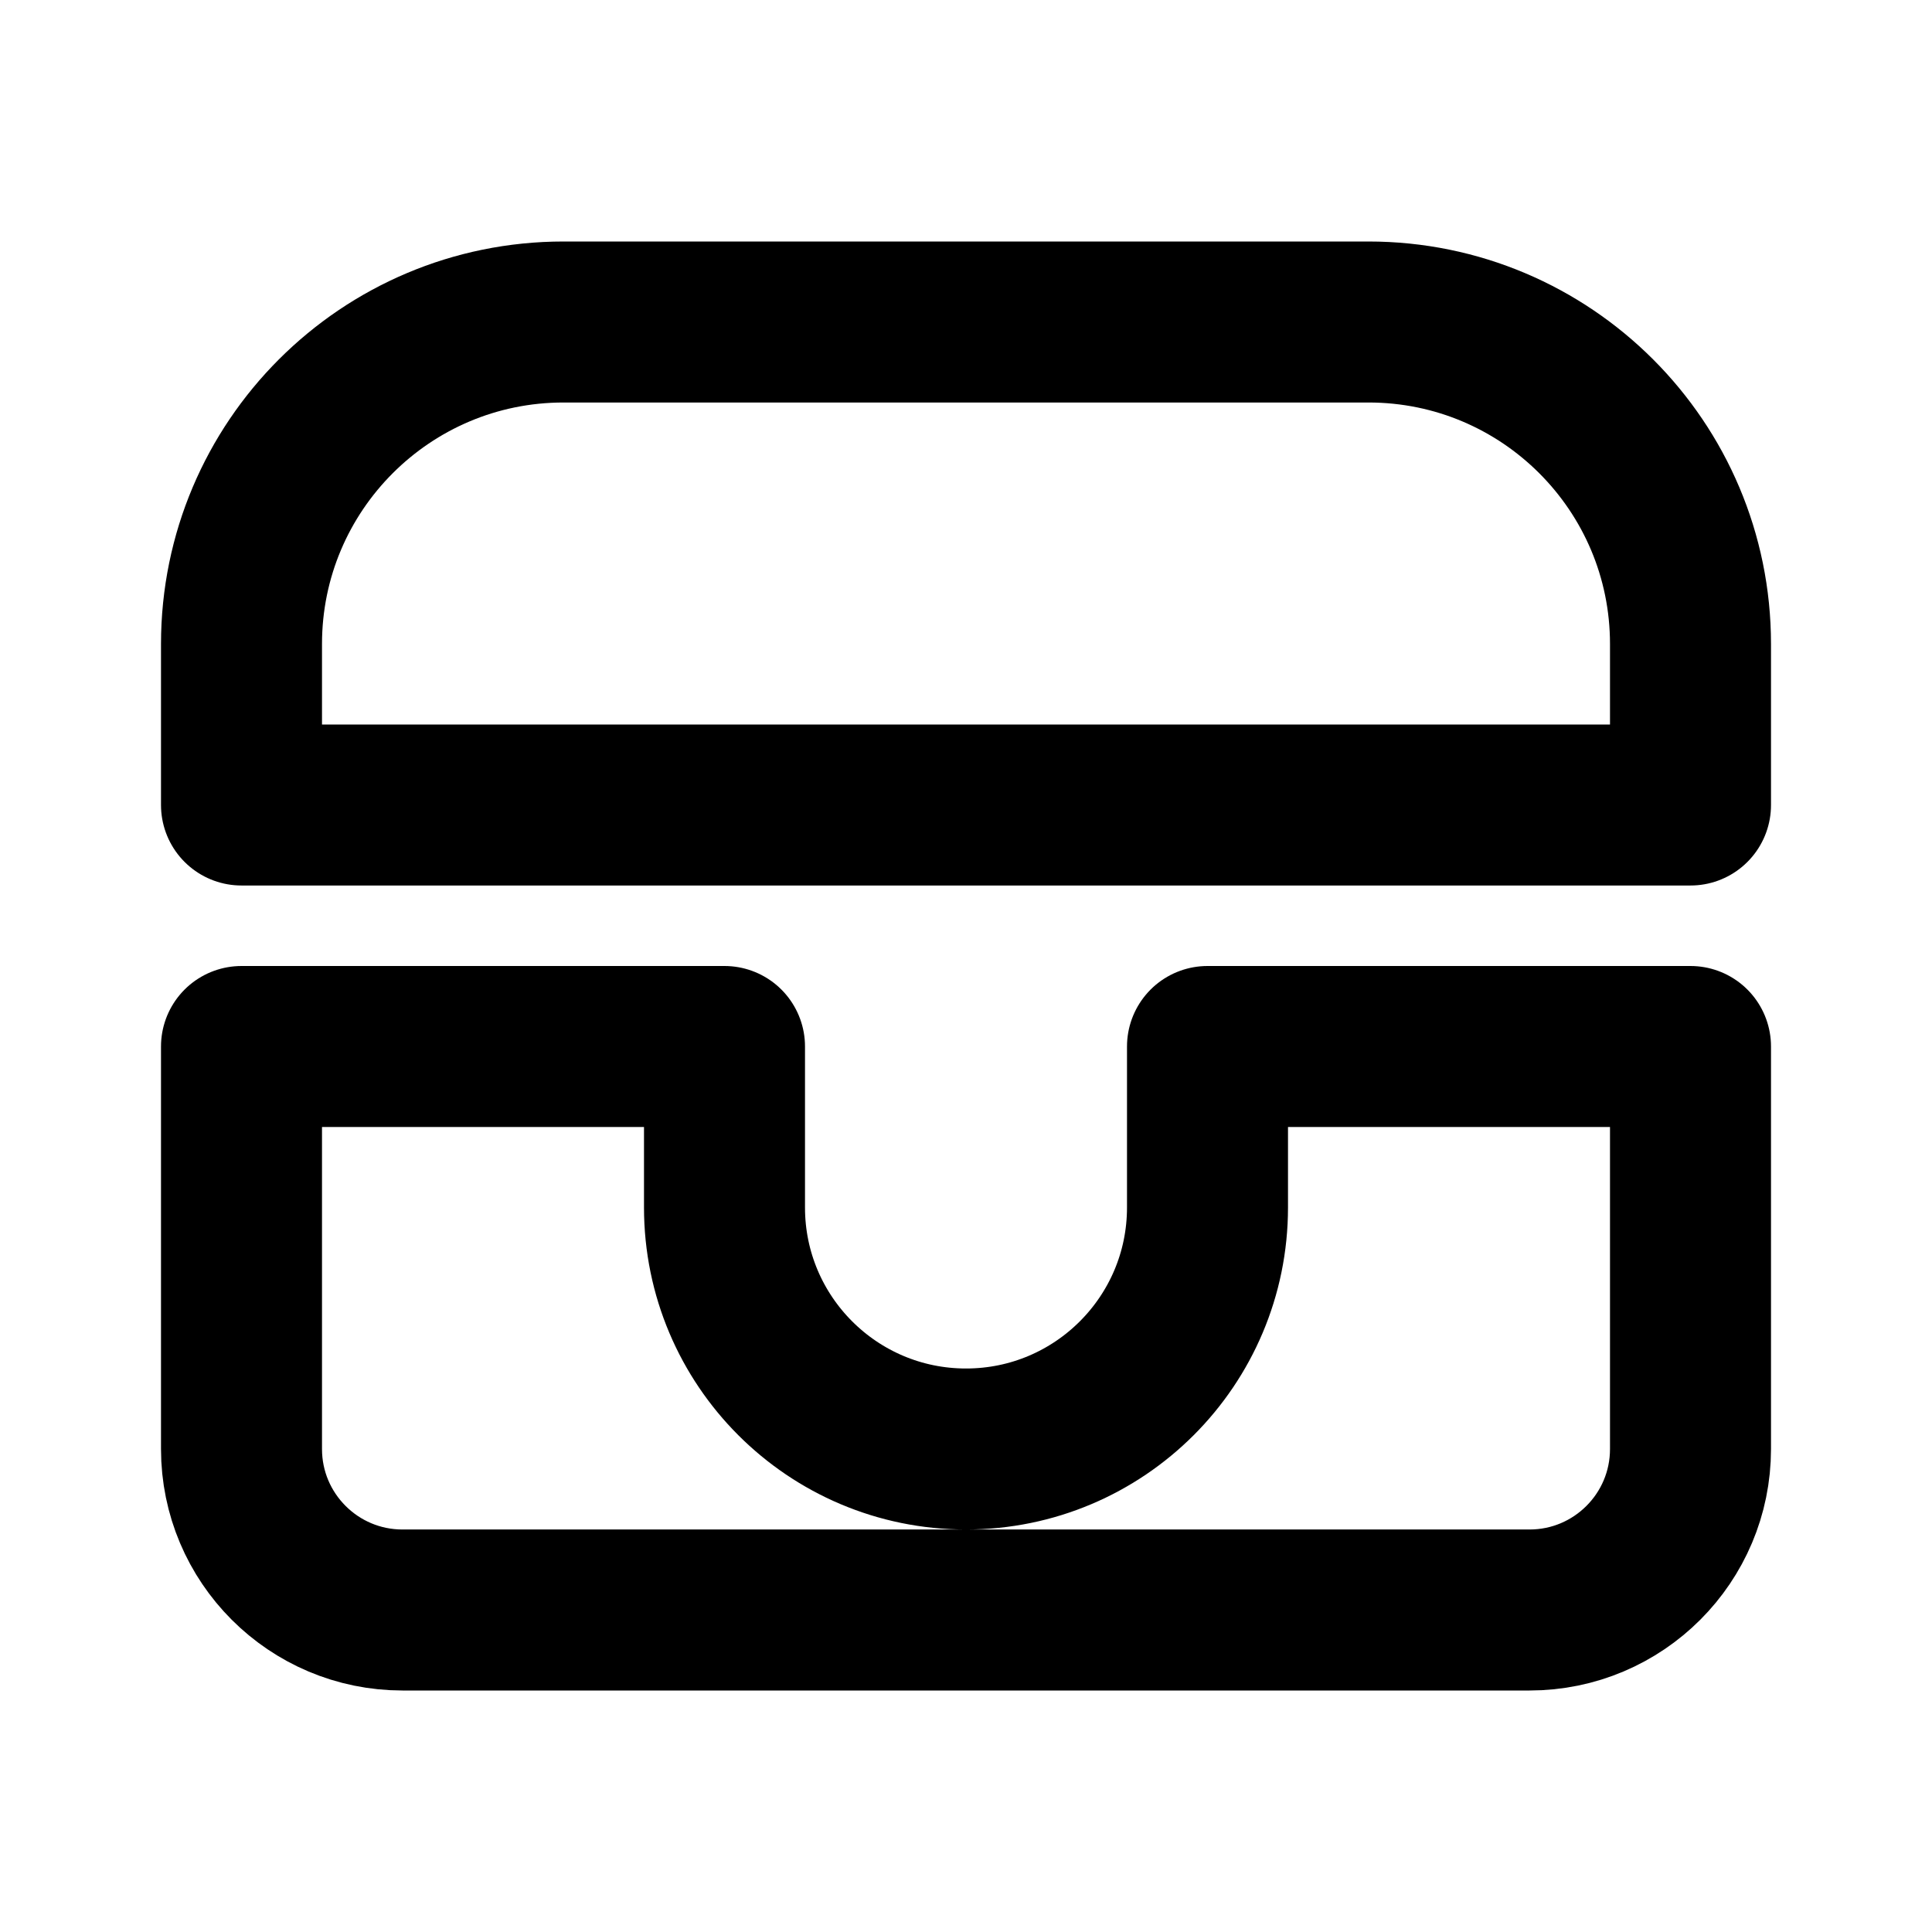
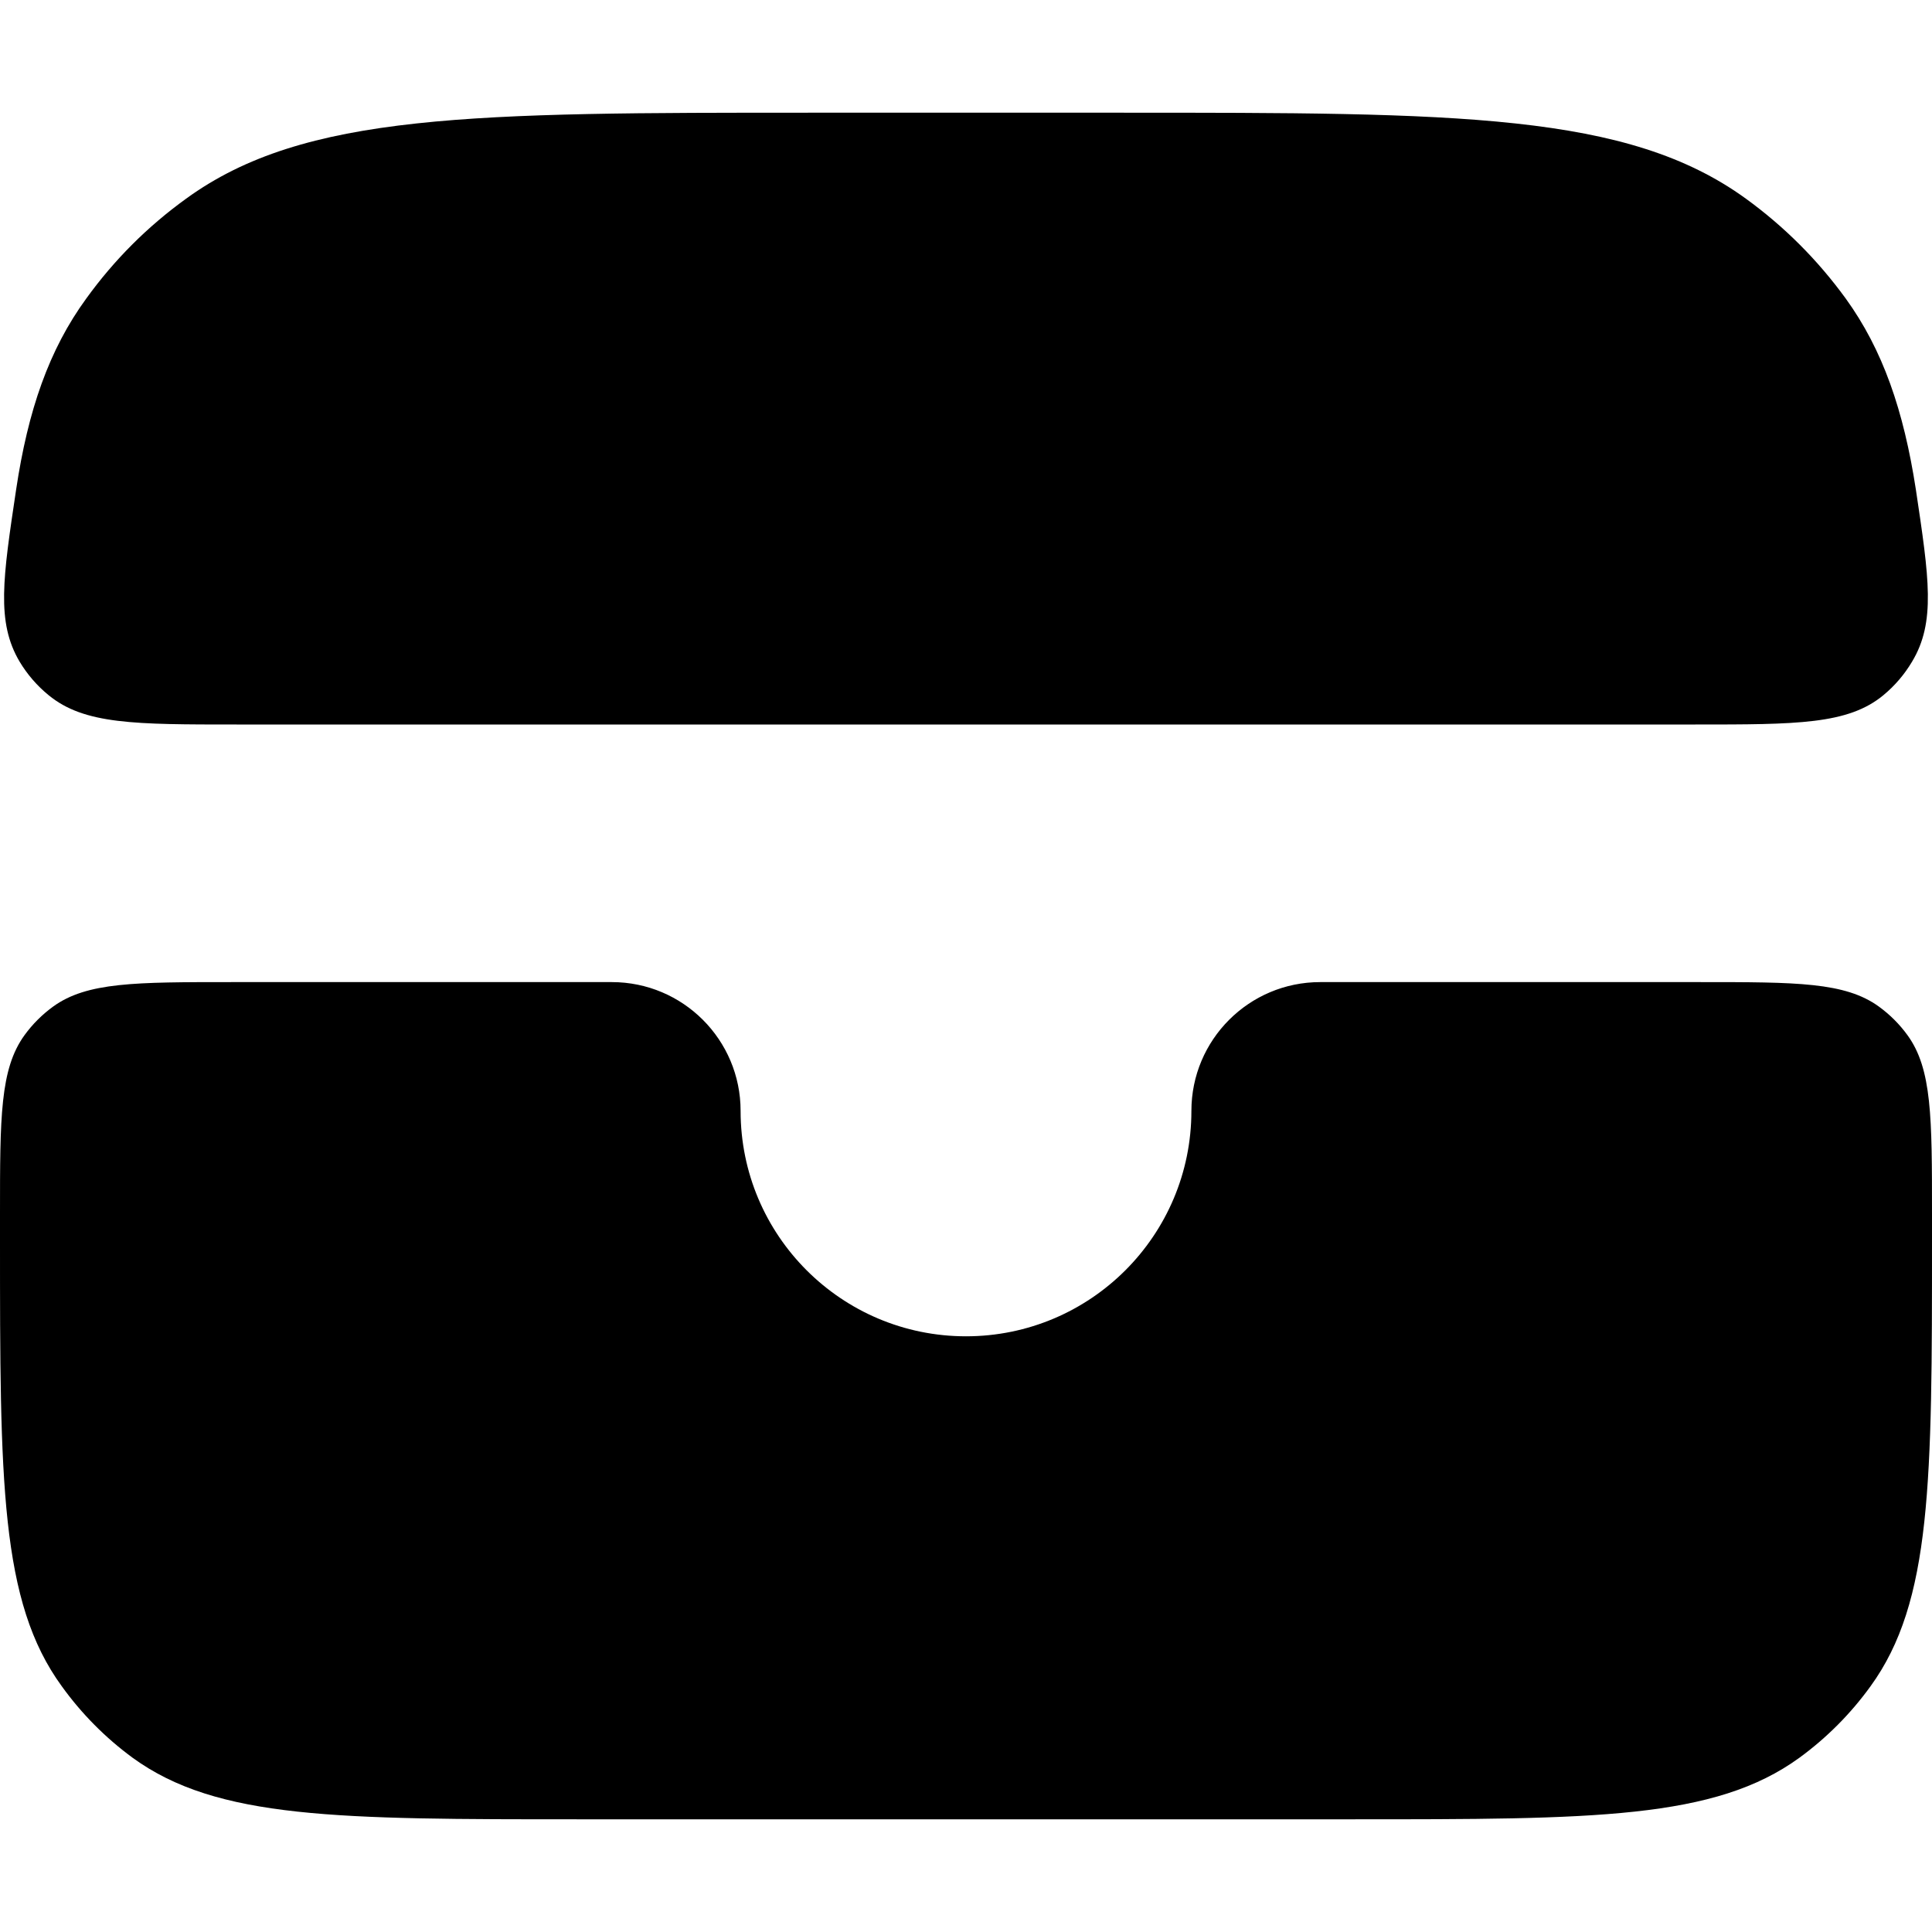
- <svg xmlns="http://www.w3.org/2000/svg" width="24" height="24" viewBox="0 0 24 24" fill="none" stroke="currentColor" stroke-width="2" stroke-linecap="round" stroke-linejoin="round">
-   <path d="M3 10V8a4 4 0 0 1 4-4h10a4 4 0 0 1 4 4v2 M3 13v5a2 2 0 0 0 2 2h14a2 2 0 0 0 2-2v-5 M3 10h18 M3 13h6v2a3 3 0 0 0 6 0v-2h6" />
+ <svg xmlns="http://www.w3.org/2000/svg" width="24" height="24" fill="currentColor" viewBox="2.00 2.00 6.00 6.00">
+   <path d="M8 5.85c0 .75 0 1.124-.191 1.387a1 1 0 0 1-.221.222c-.263.191-.638.191-1.388.191H3.8c-.75 0-1.125 0-1.388-.191a1 1 0 0 1-.22-.222C2 6.974 2 6.6 2 5.85v-.08c0-.3 0-.45.076-.555a.4.4 0 0 1 .089-.089c.105-.076.255-.076.555-.076H3.9a.4.4 0 0 1 .4.4.7.7 0 0 0 1.4 0 .4.4 0 0 1 .4-.4h1.18c.3 0 .45 0 .555.076a.4.4 0 0 1 .089.089C8 5.32 8 5.47 8 5.77zm-2.52-3.5c1.049 0 1.574 0 1.942.267q.179.13.31.31c.115.159.18.347.218.594.041.274.062.411-.012.534a.4.4 0 0 1-.089.104c-.11.091-.269.091-.584.091h-4.53c-.316 0-.473 0-.584-.091a.4.4 0 0 1-.09-.104c-.073-.123-.052-.26-.011-.534.037-.247.102-.435.218-.594q.13-.18.31-.31c.367-.267.893-.267 1.942-.267z" />
</svg>
